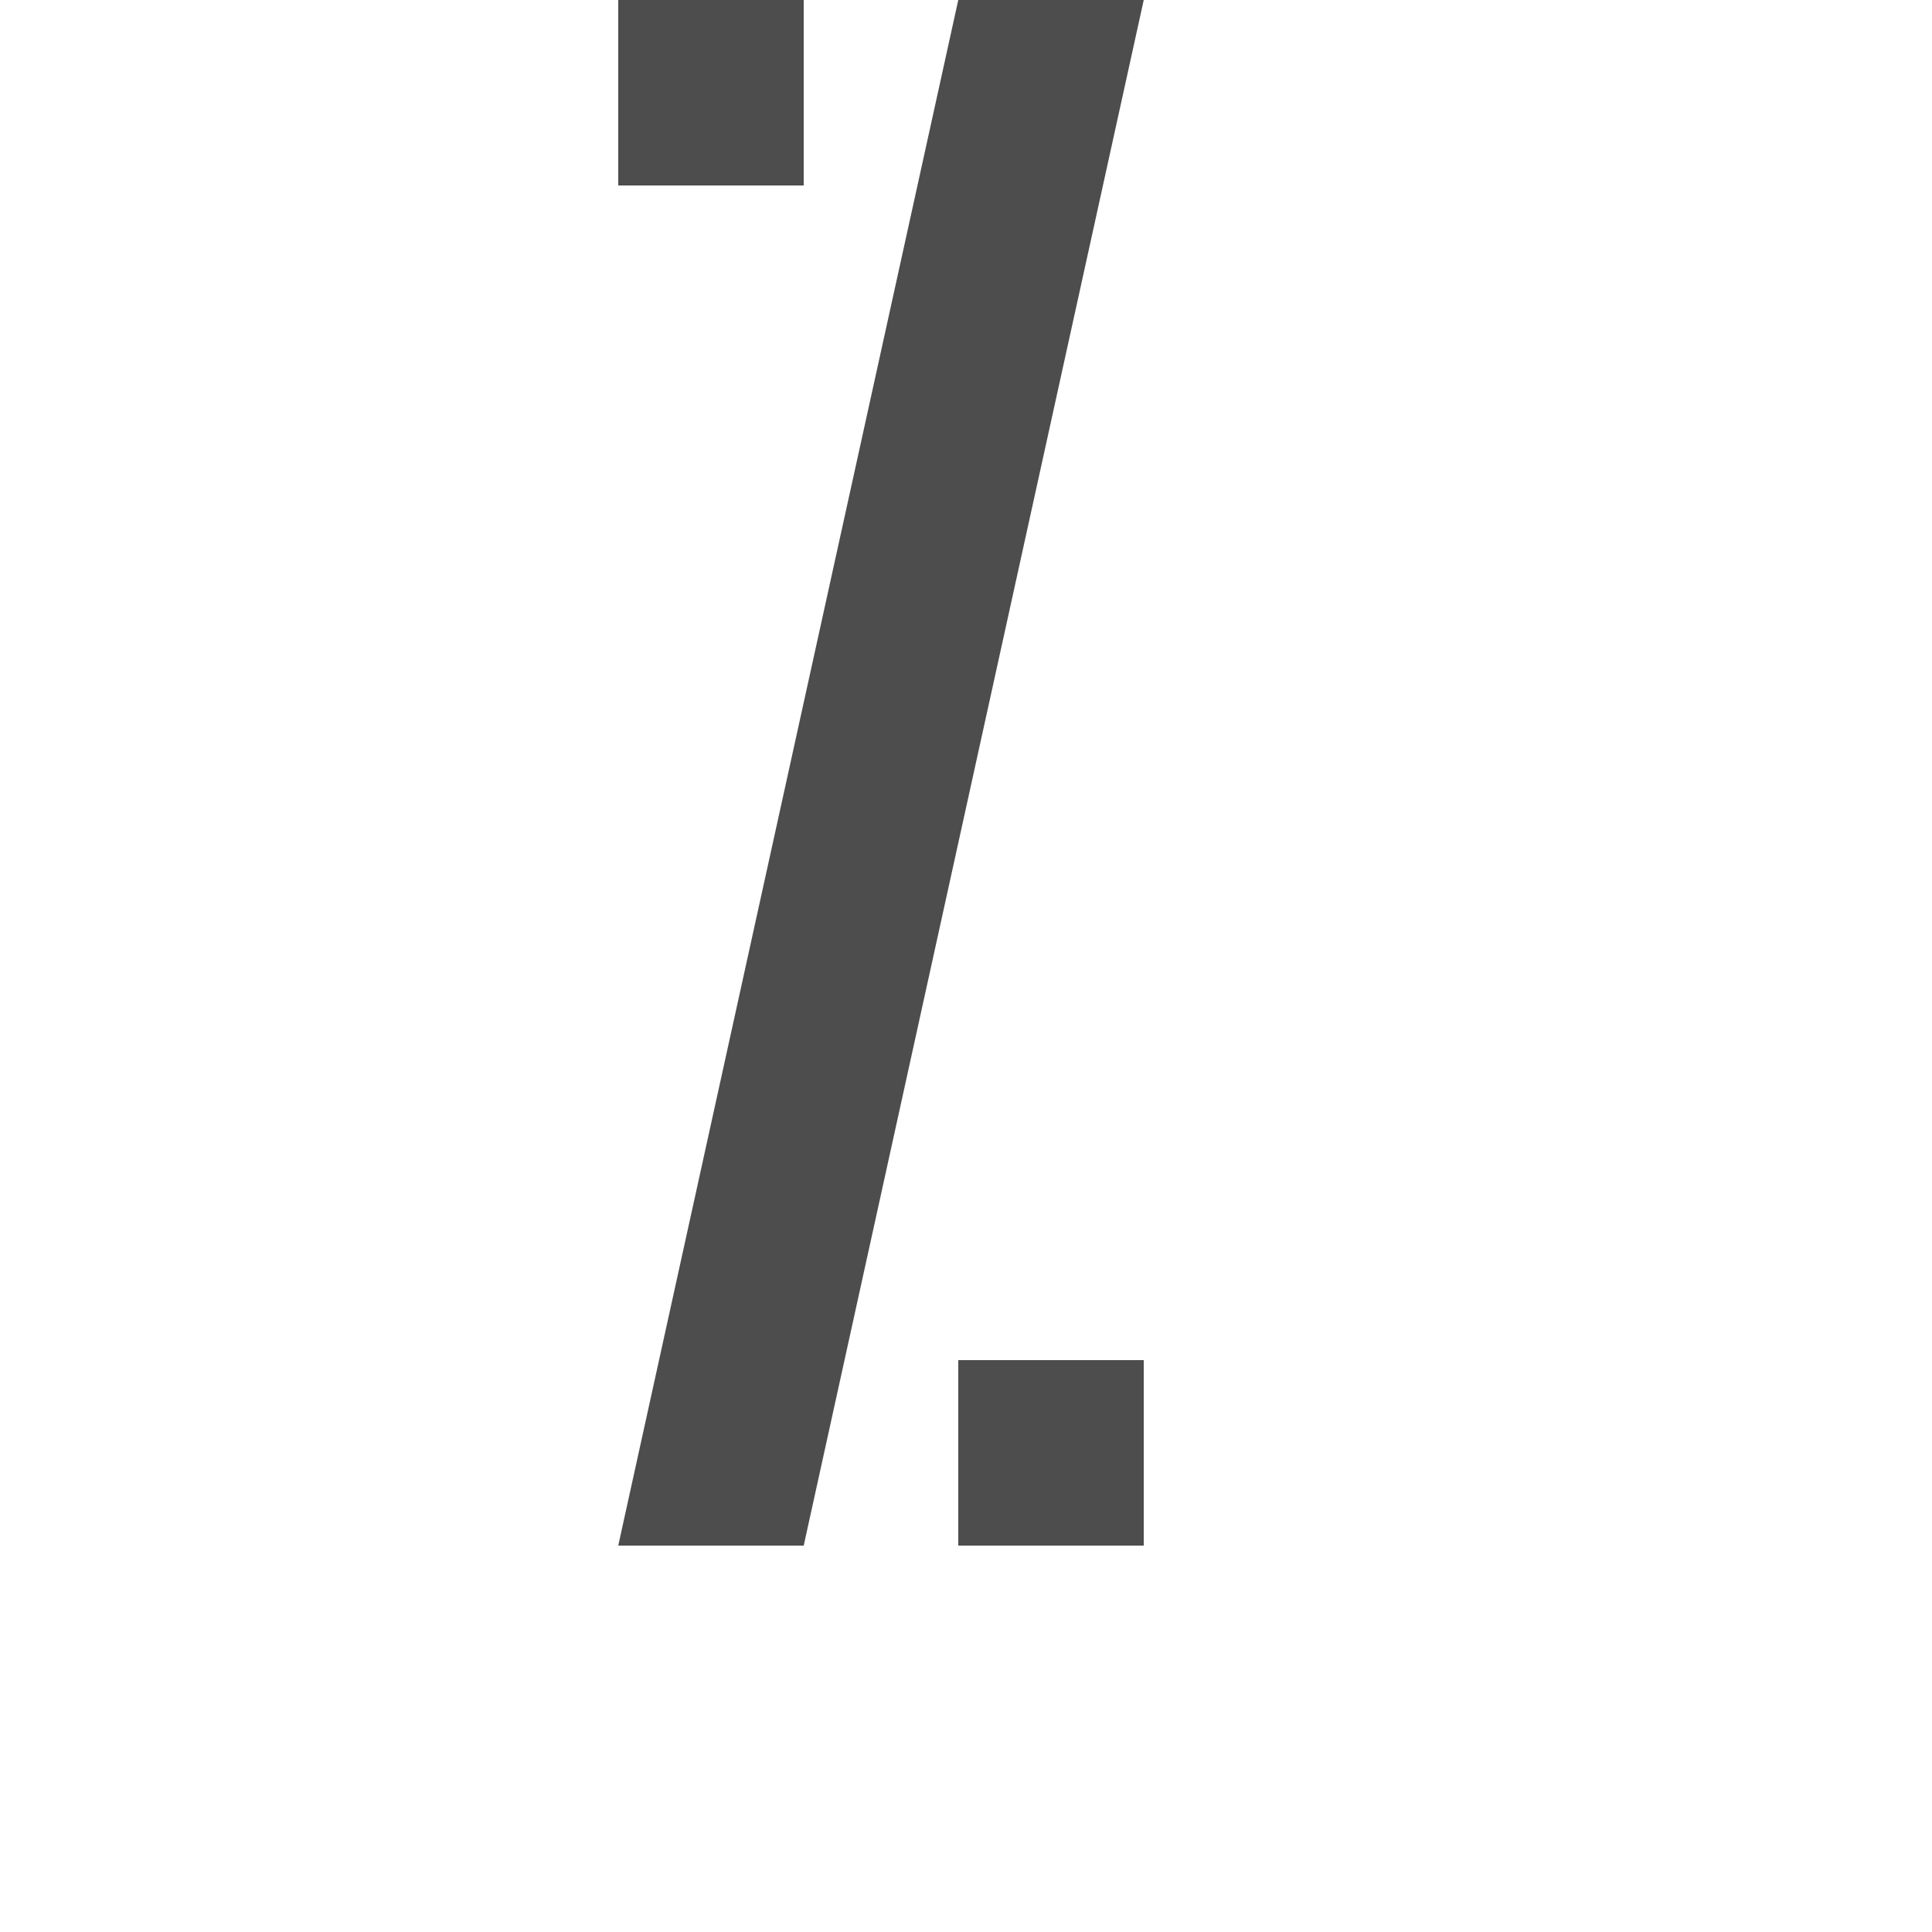
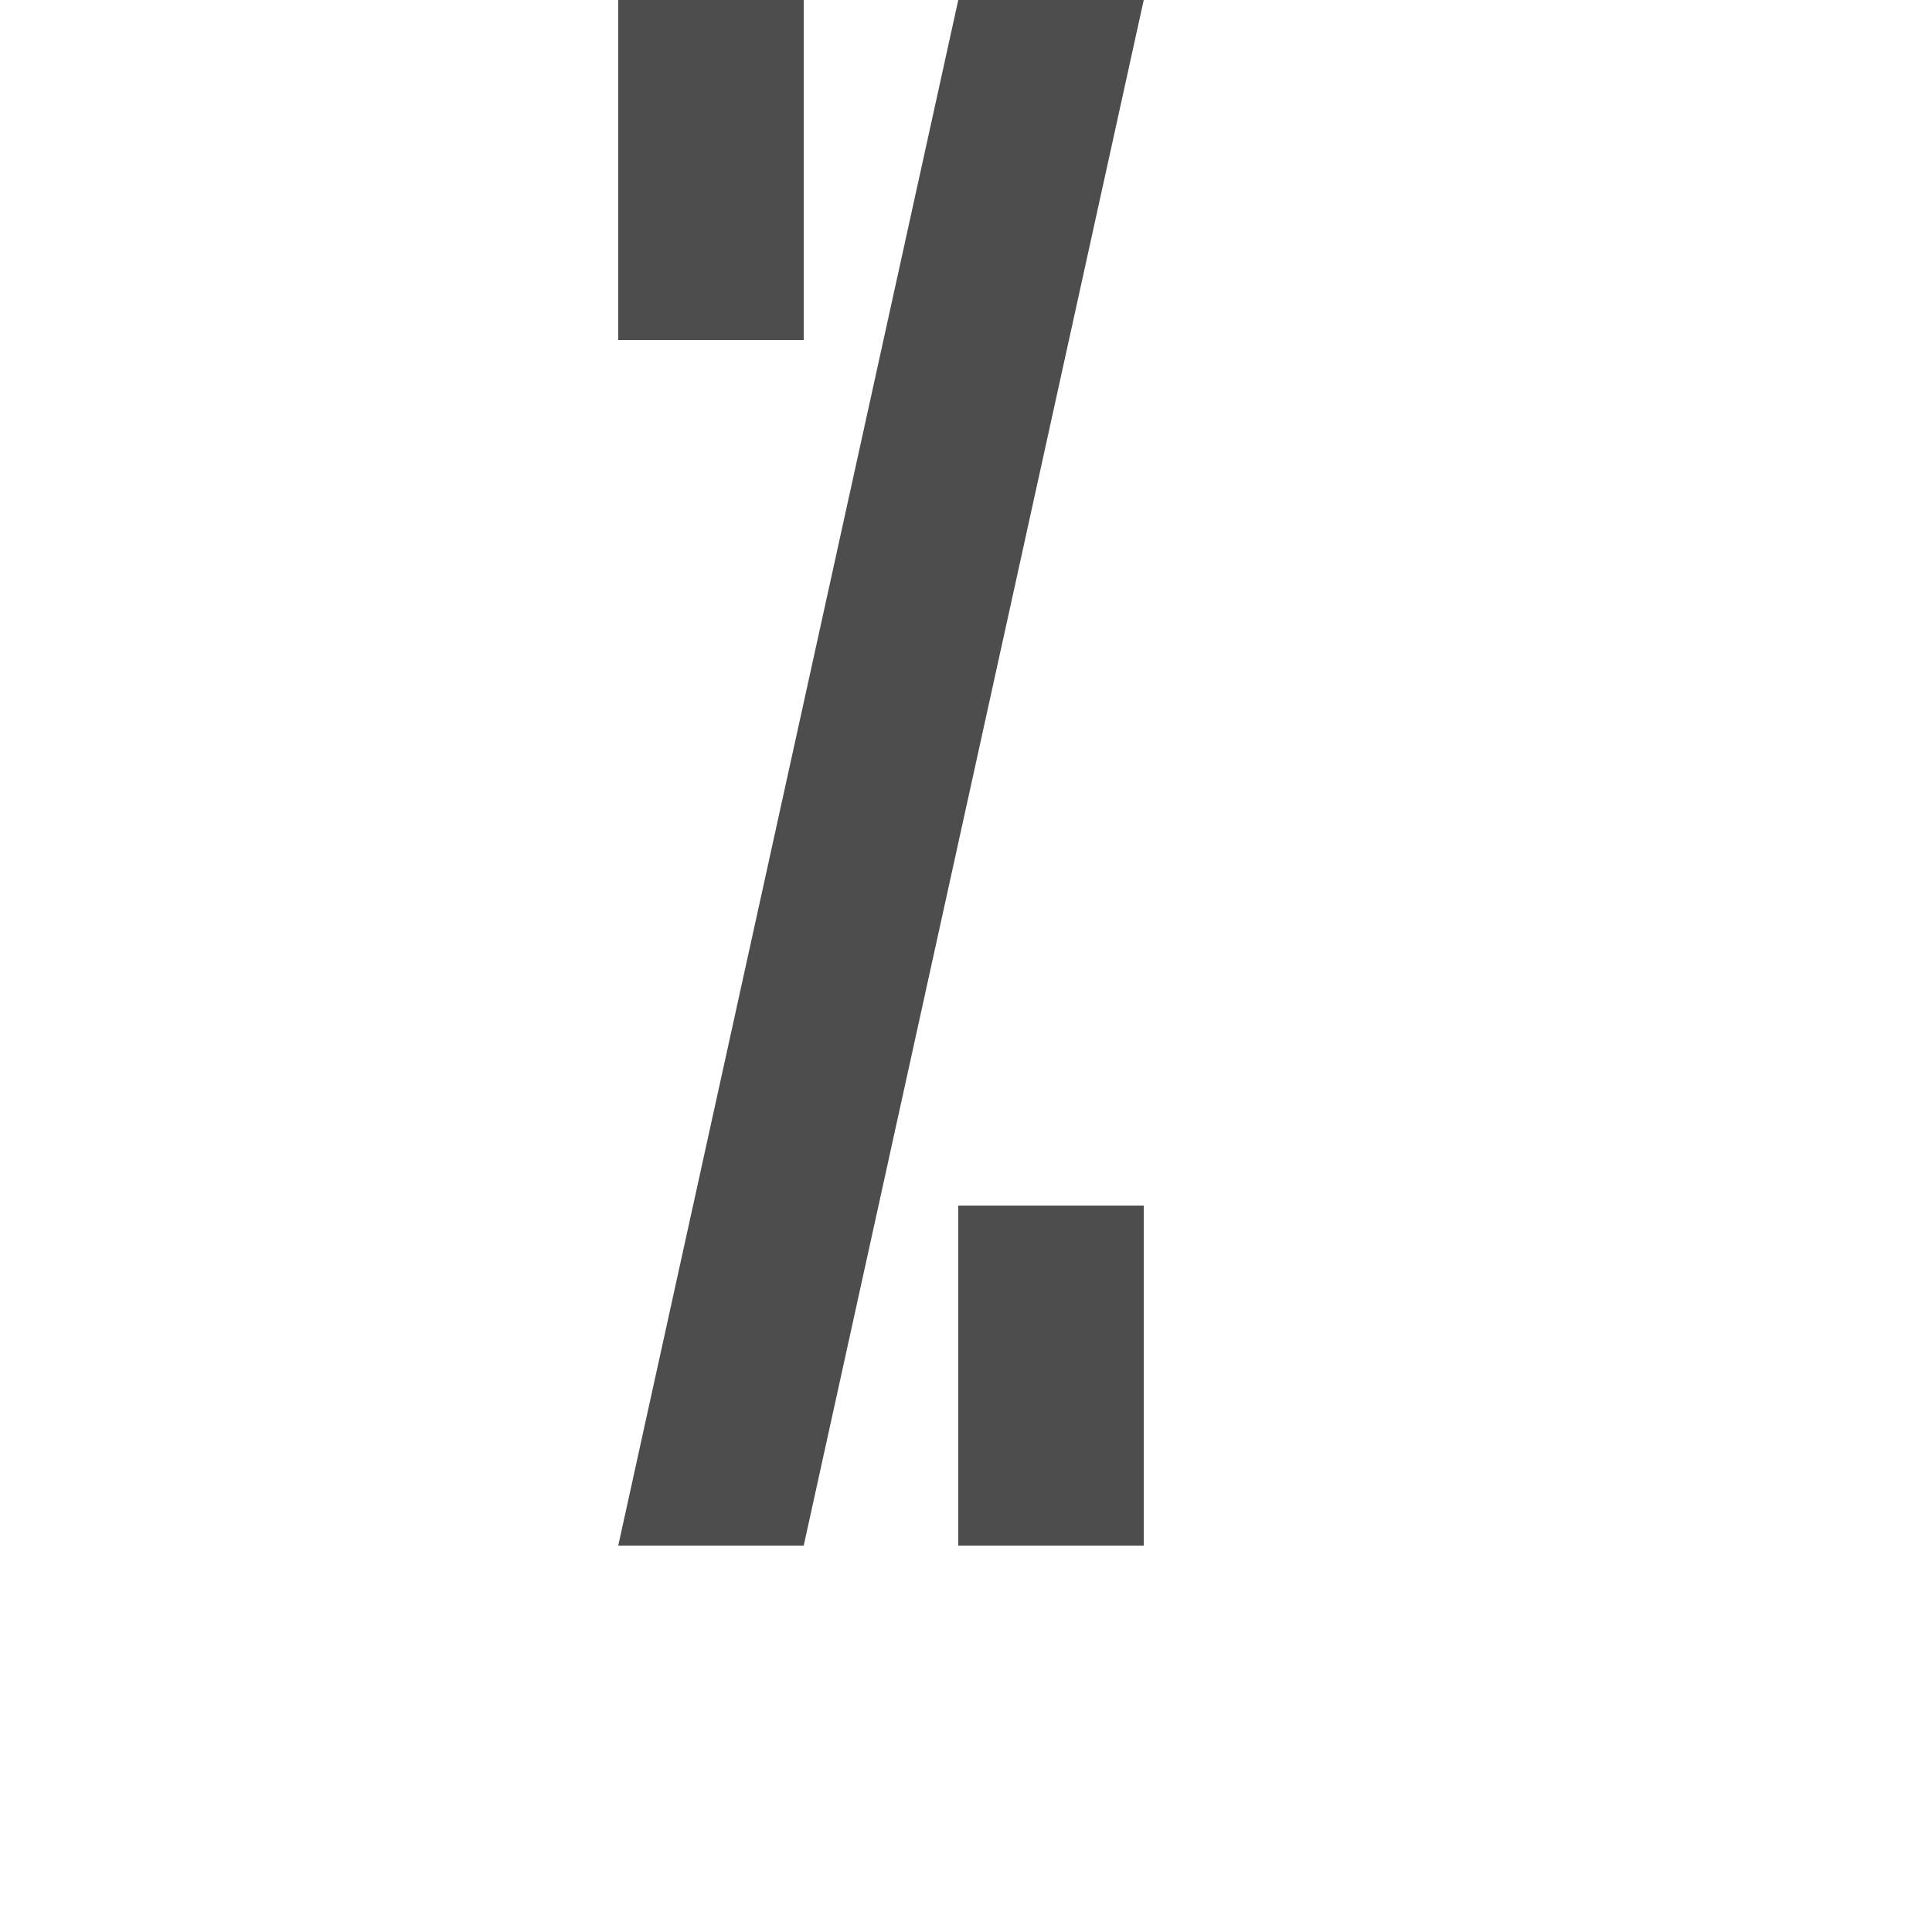
<svg xmlns="http://www.w3.org/2000/svg" width="1000" height="1000" id="svg3373" version="1.1">
  <defs id="defs3375" />
  <g id="layer1" transform="translate(0,-52.36218)">
-     <path style="color:#000000;fill:#4d4d4d;fill-opacity:1;fill-rule:nonzero;stroke:none;marker:none;visibility:visible;display:inline;overflow:visible;enable-background:accumulate" d="M 320 0 L 320 96 L 416 96 L 416 0 L 320 0 z M 496 0 L 320 800 L 416 800 L 592 0 L 496 0 z M 496 704 L 496 800 L 592 800 L 592 704 L 496 704 z " transform="translate(0,52.36218)" id="path4214" />
+     <path style="color:#000000;fill:#4d4d4d;fill-opacity:1;fill-rule:nonzero;stroke:none;marker:none;visibility:visible;display:inline;overflow:visible;enable-background:accumulate" d="m 320,52.362 0,176 96,0 0,-176 -96,0 z m 176,0 -176,800 96,0 176,-800 -96,0 z m 0,624 0,176 96,0 0,-176 -96,0 z" id="path4214" />
  </g>
</svg>
